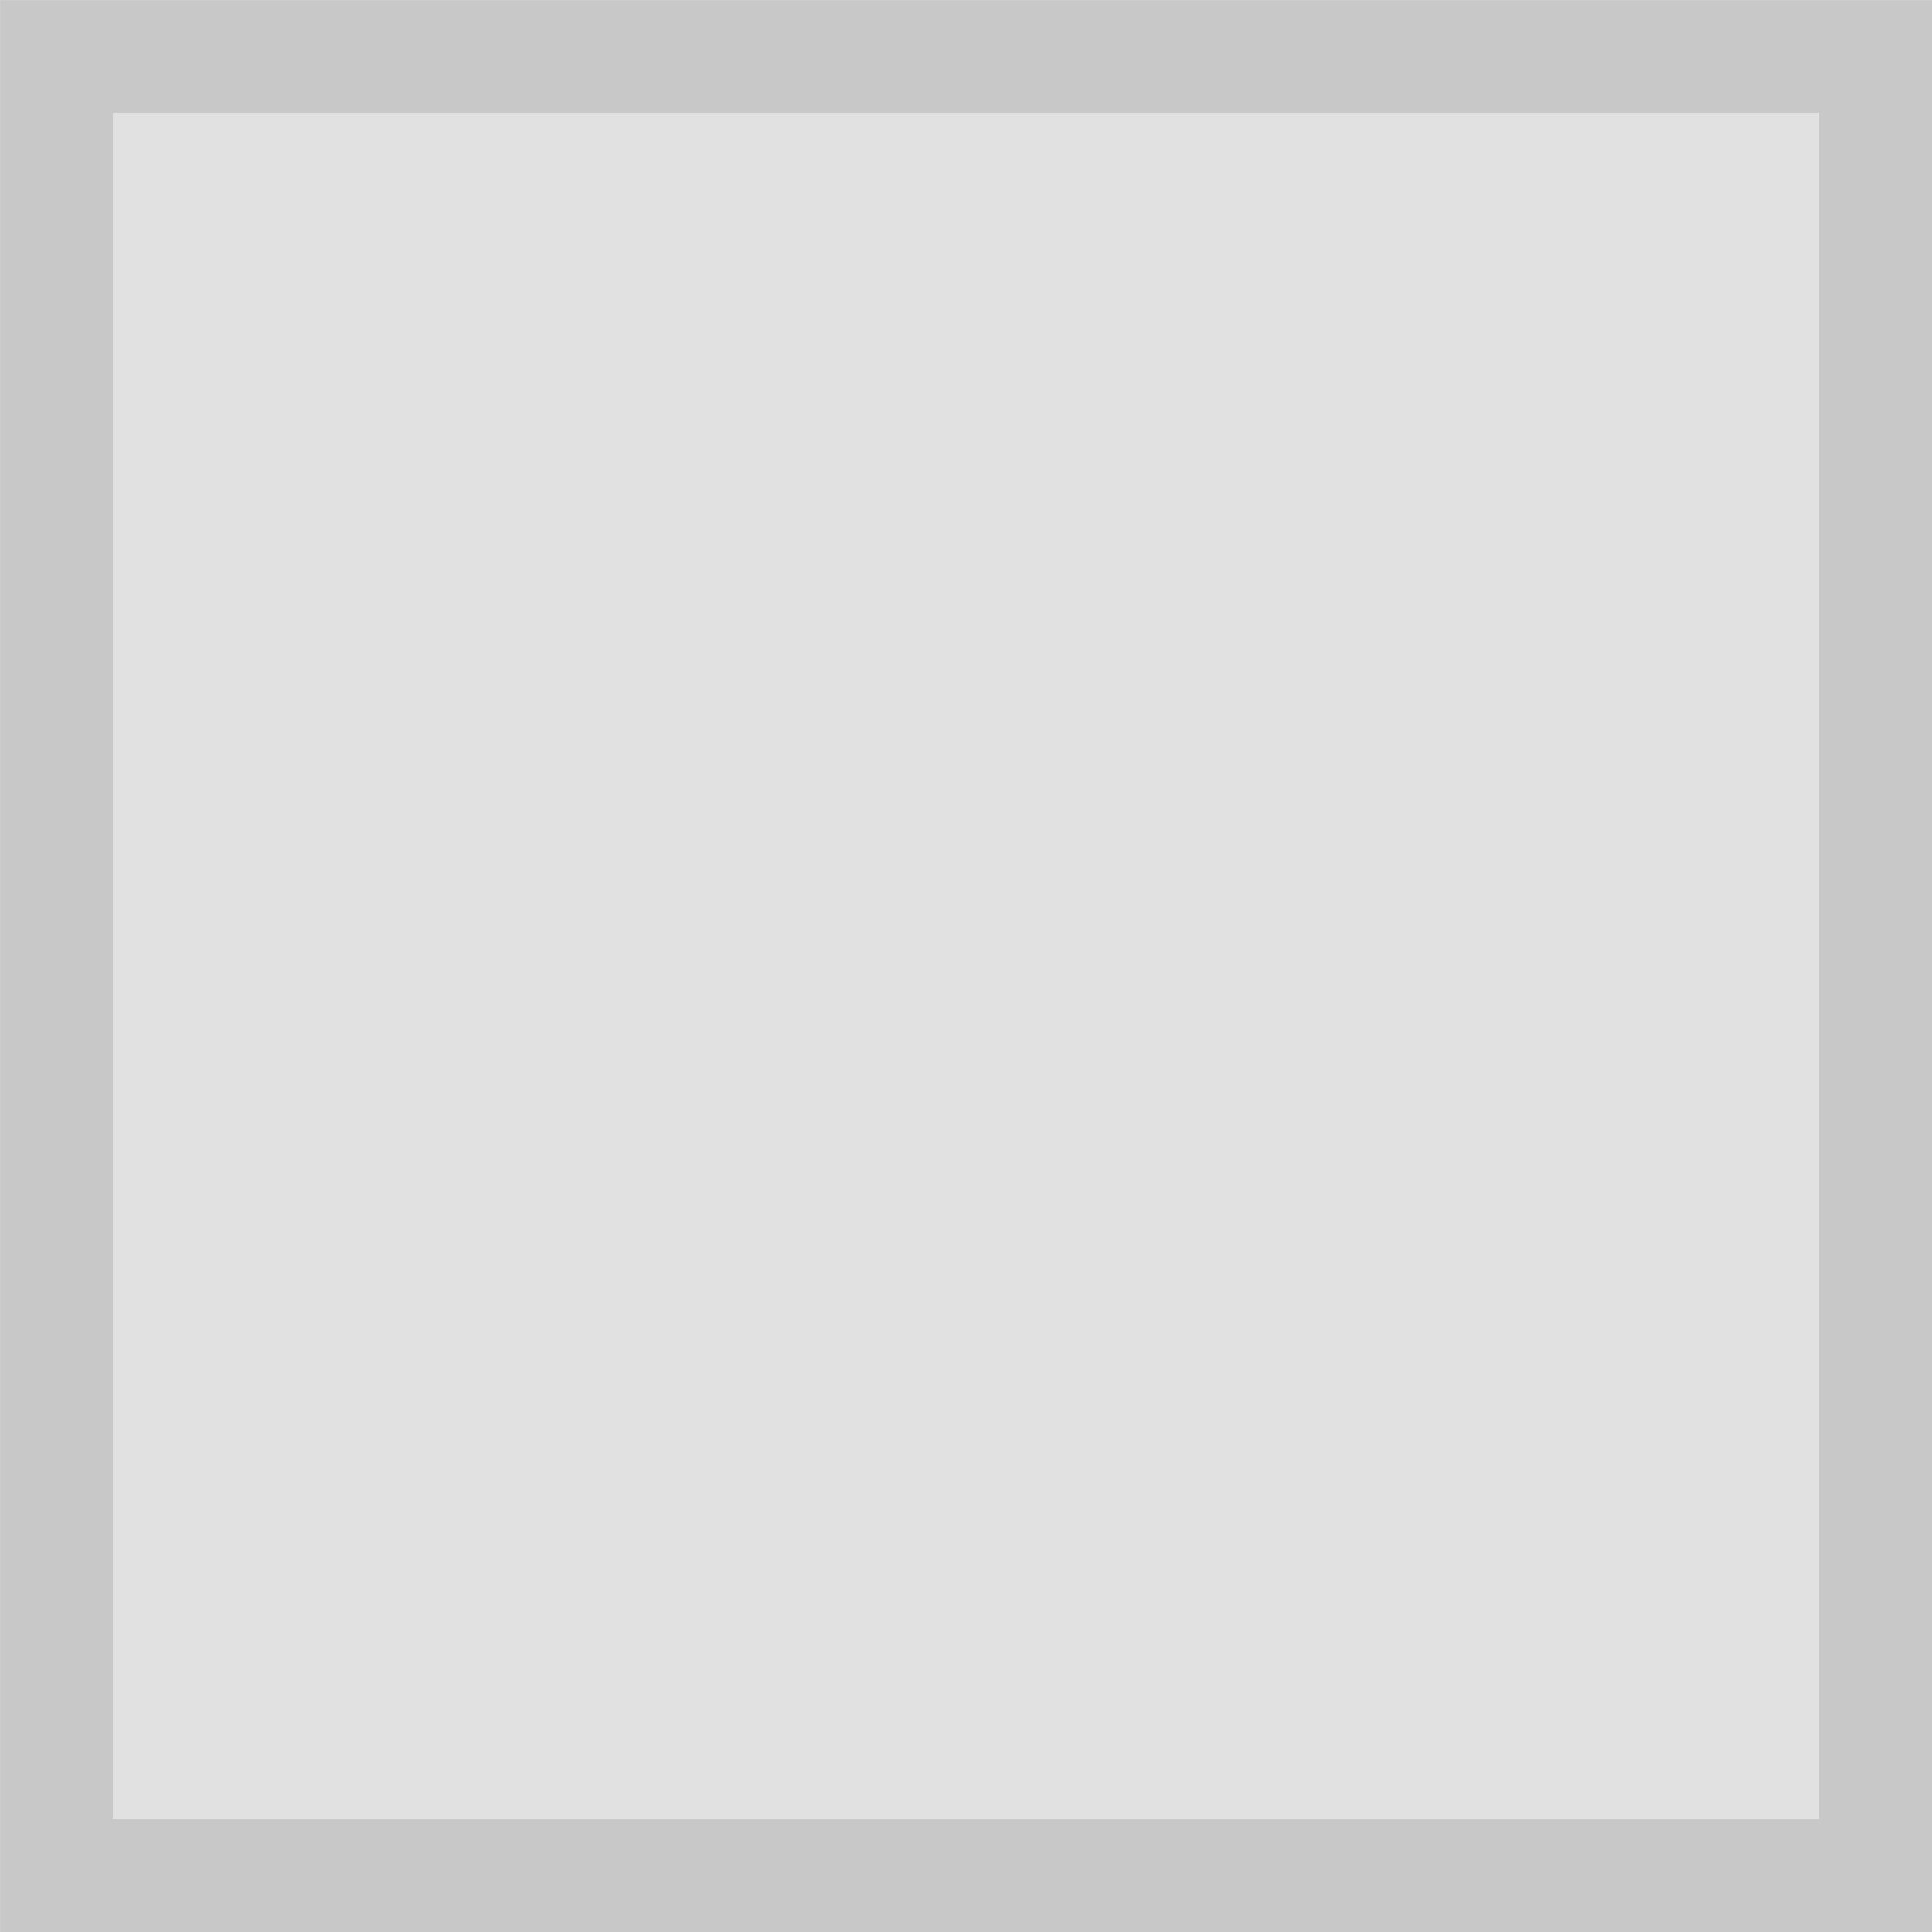
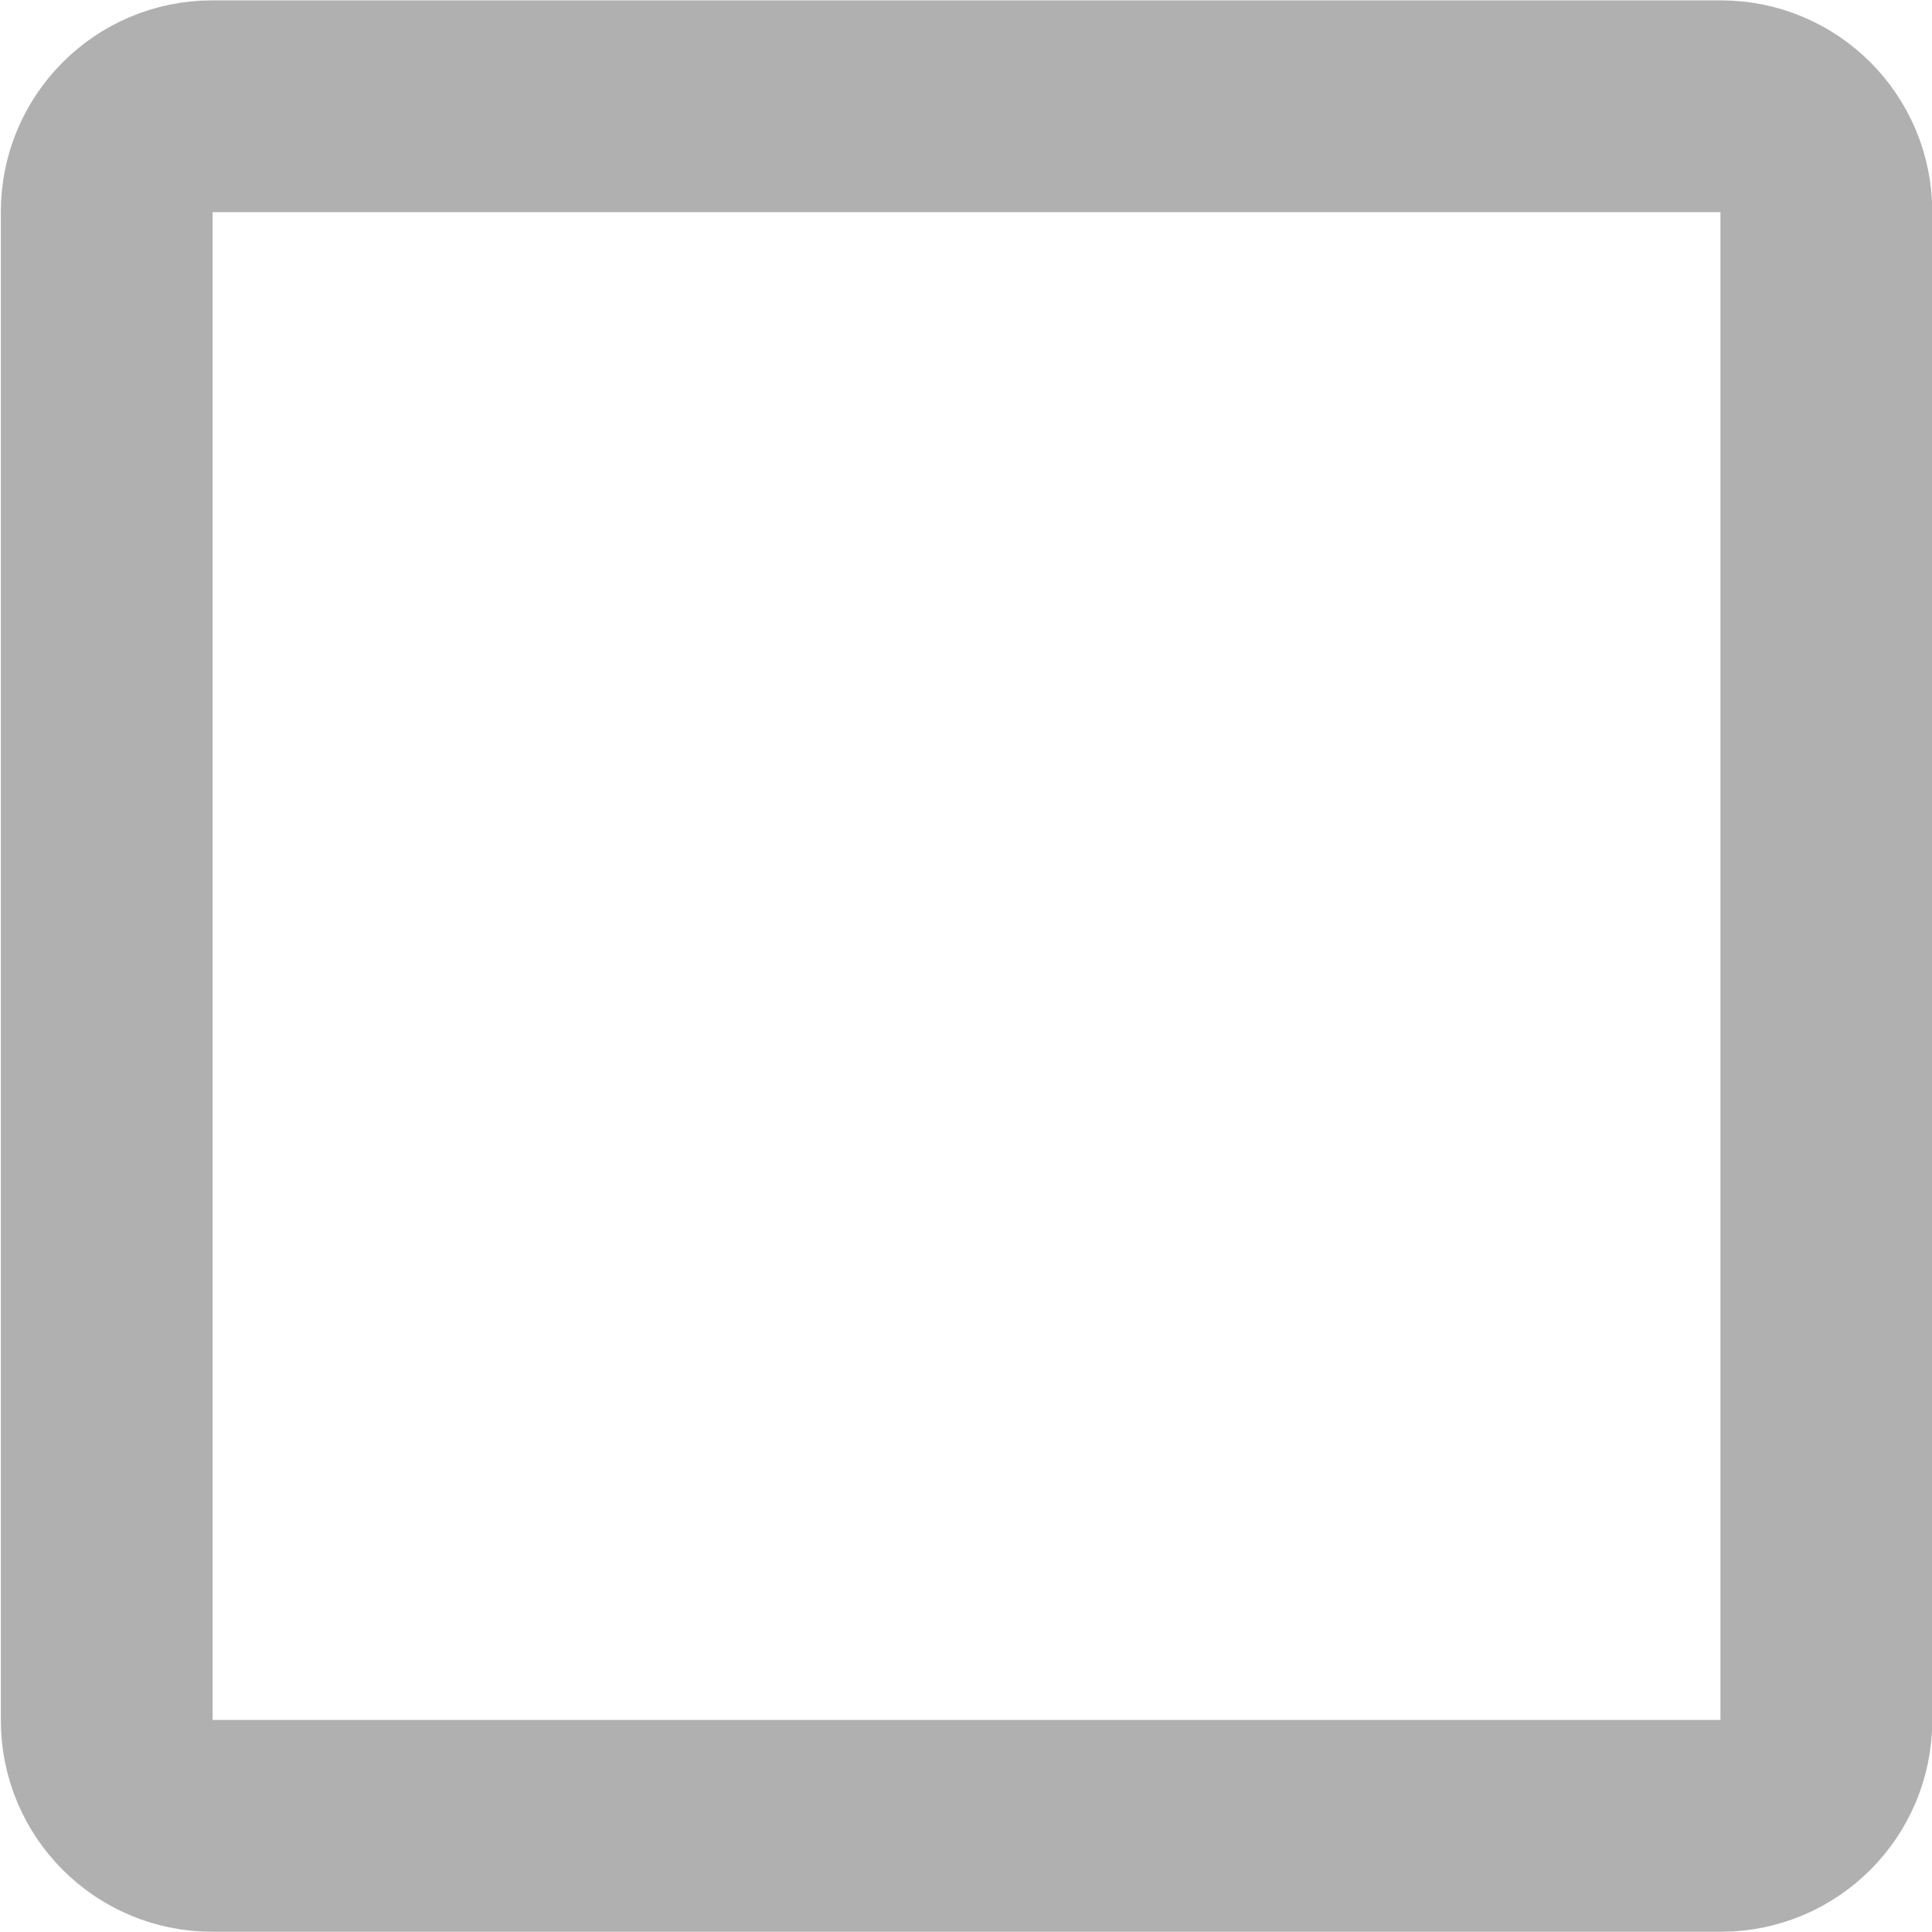
- <svg xmlns="http://www.w3.org/2000/svg" viewBox="0 0 16 16" id="svg2" version="1.1" width="100%" height="100%">
-   <defs id="defs12" />
-   <rect style="fill:#e1e1e1;fill-opacity:1;stroke:#c8c8c8;stroke-width:0.935;stroke-opacity:1" id="rect2993" width="15.065" height="15.065" x="0.468" y="0.468" />
+ <svg xmlns="http://www.w3.org/2000/svg" viewBox="0 0 16 16" id="svg5248" version="1.1" width="100%" height="100%">
+   <defs id="defs5258" />
+   <rect style="fill:none;stroke:#b0b0b0;stroke-width:1.754;stroke-linejoin:round;stroke-miterlimit:4;stroke-opacity:1;stroke-dasharray:none" id="rect2993" width="14.241" height="14.241" x="0.884" y="0.88" rx="0.873" />
</svg>
